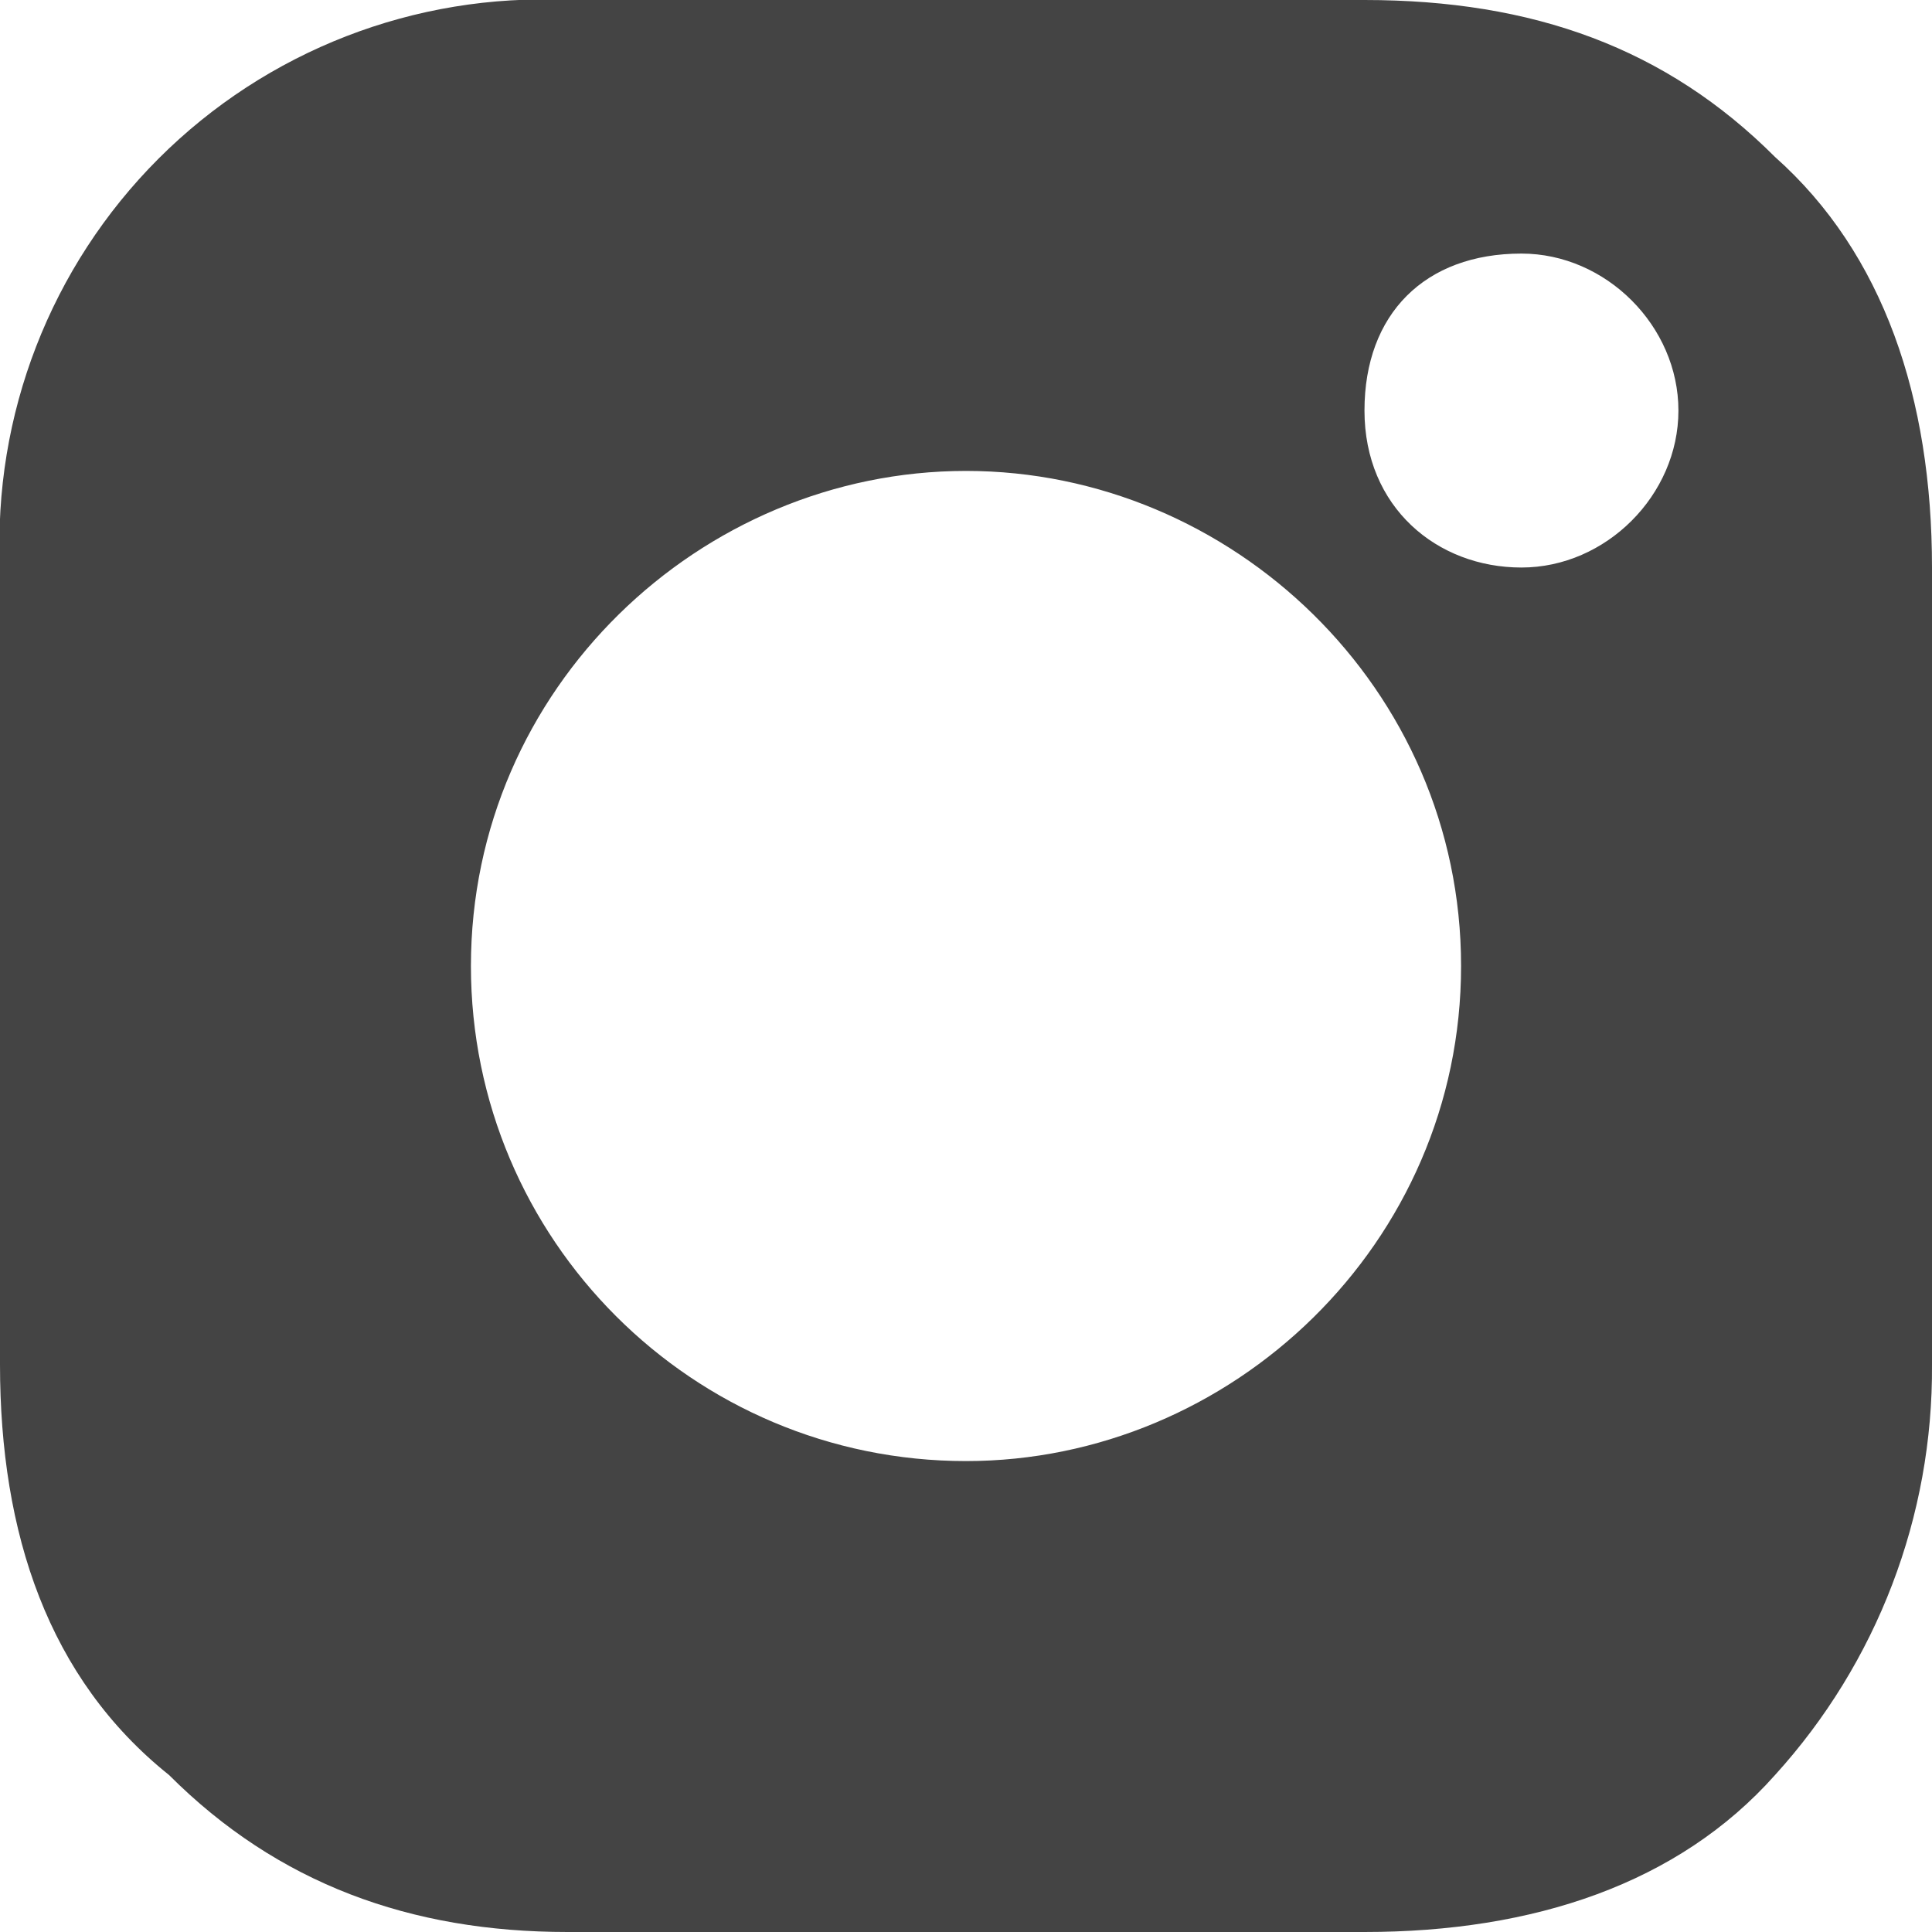
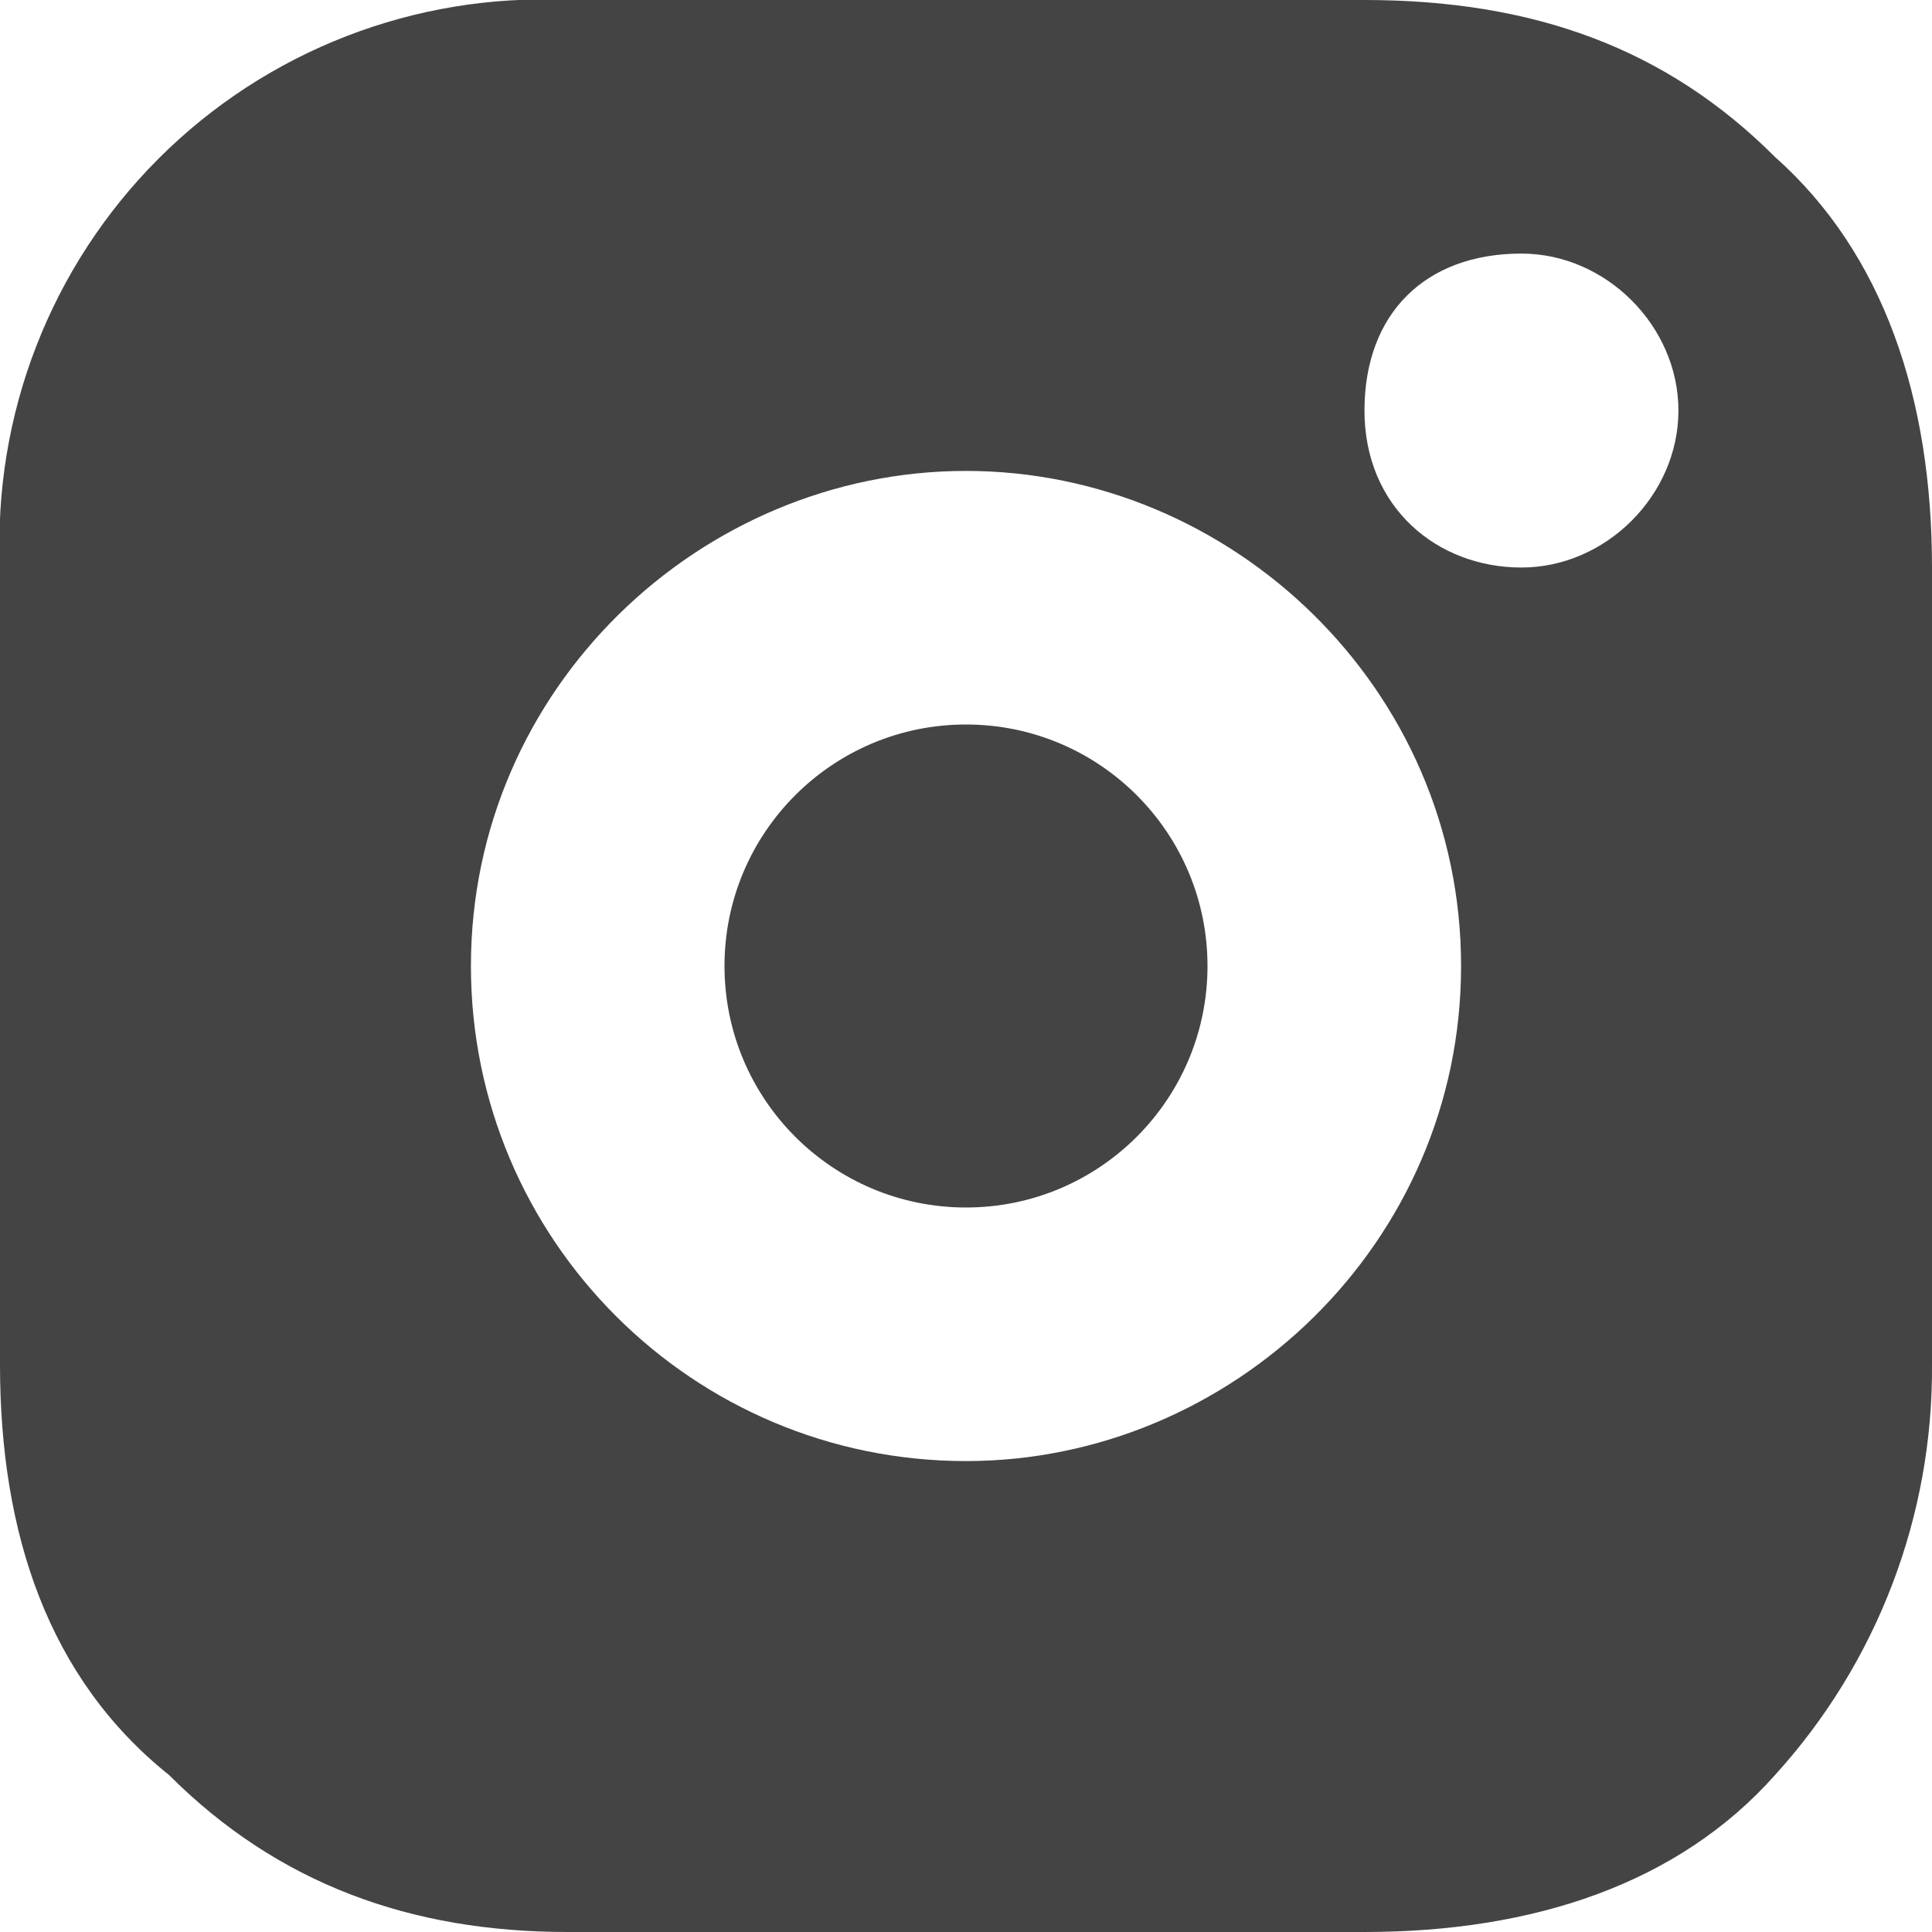
<svg xmlns="http://www.w3.org/2000/svg" width="16" height="16" fill="none">
+   <path d="M8 10a2 2 0 1 0 0-4 2 2 0 0 0 0 4Z" fill="#444" />
  <path d="M14.7 1.3c-.9-.9-2-1.3-3.4-1.3H4.7A4.5 4.5 0 0 0 0 4.7v6.6c0 1.4.4 2.6 1.4 3.4.9.9 2 1.3 3.3 1.3h6.6c1.4 0 2.6-.4 3.4-1.3a5 5 0 0 0 1.3-3.4V4.7c0-1.4-.4-2.6-1.3-3.4ZM8 12.1A4.1 4.1 0 0 1 3.9 8c0-2.3 1.9-4.1 4.1-4.1 2.2 0 4.1 1.8 4.1 4.1s-1.9 4.1-4.1 4.1Zm4.6-7.4c-.7 0-1.3-.5-1.3-1.3s.5-1.3 1.3-1.3c.7 0 1.3.6 1.3 1.3 0 .7-.6 1.3-1.3 1.3Z" fill="#444" />
</svg>
